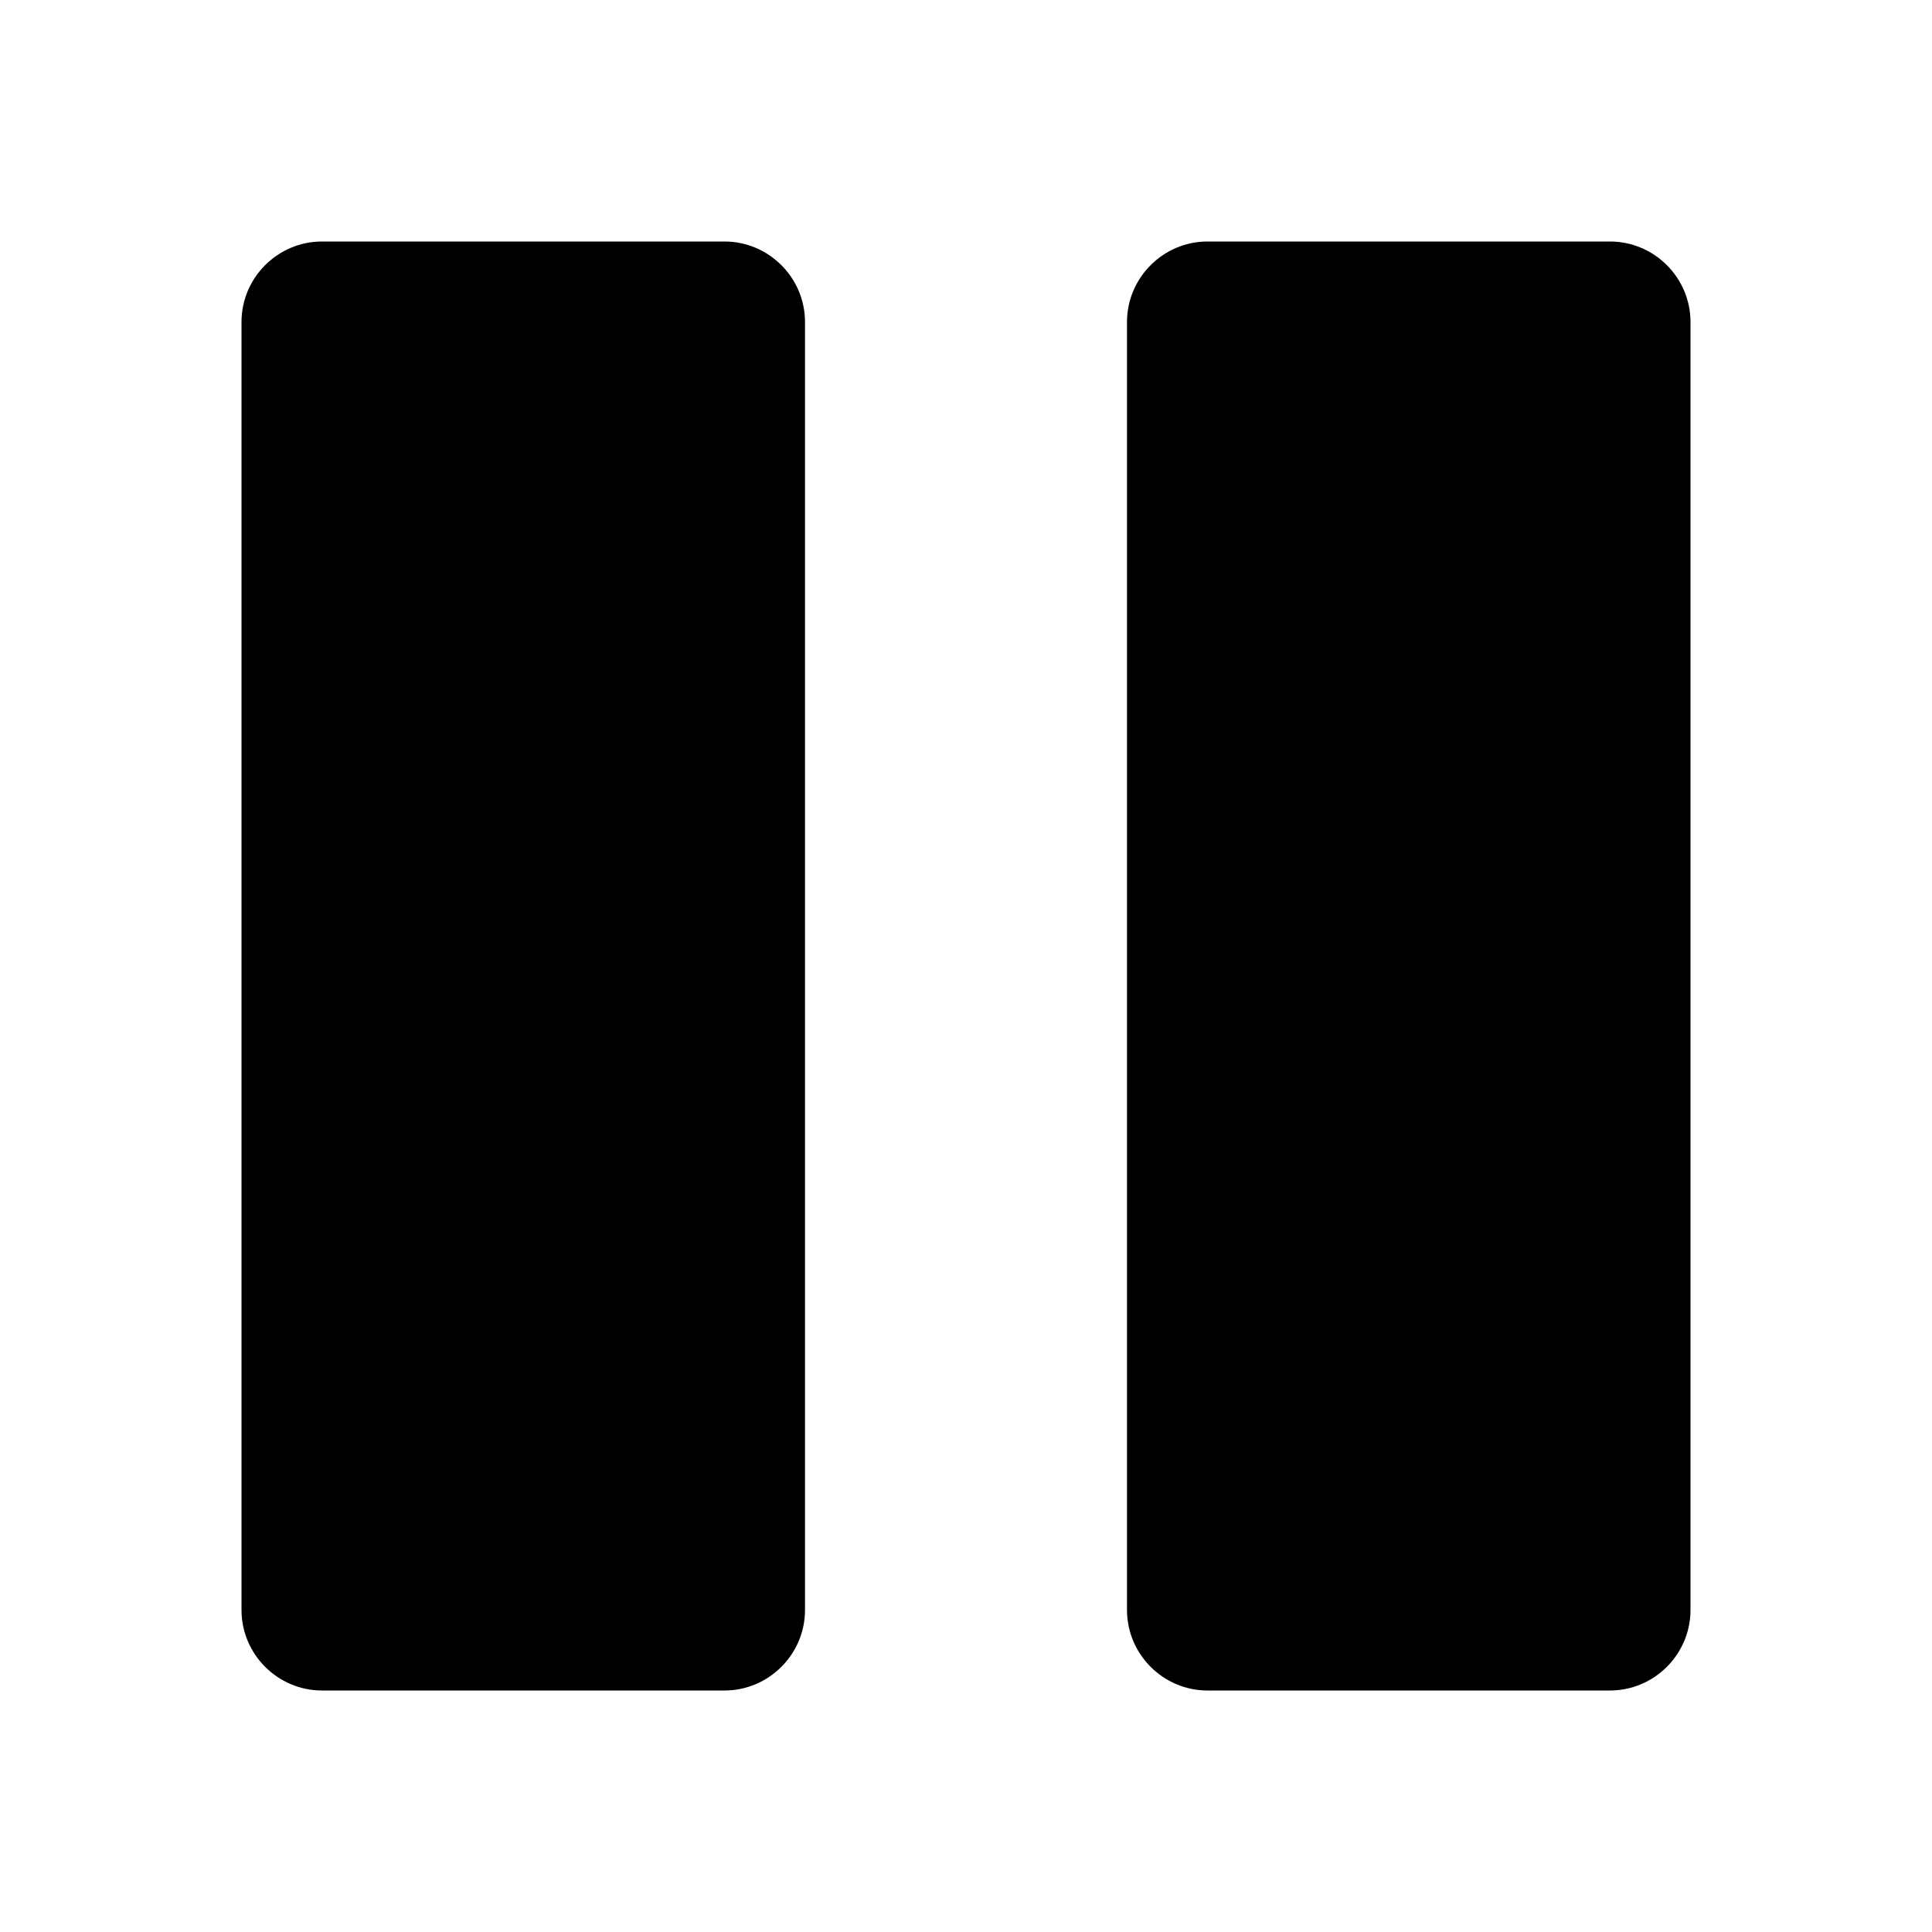
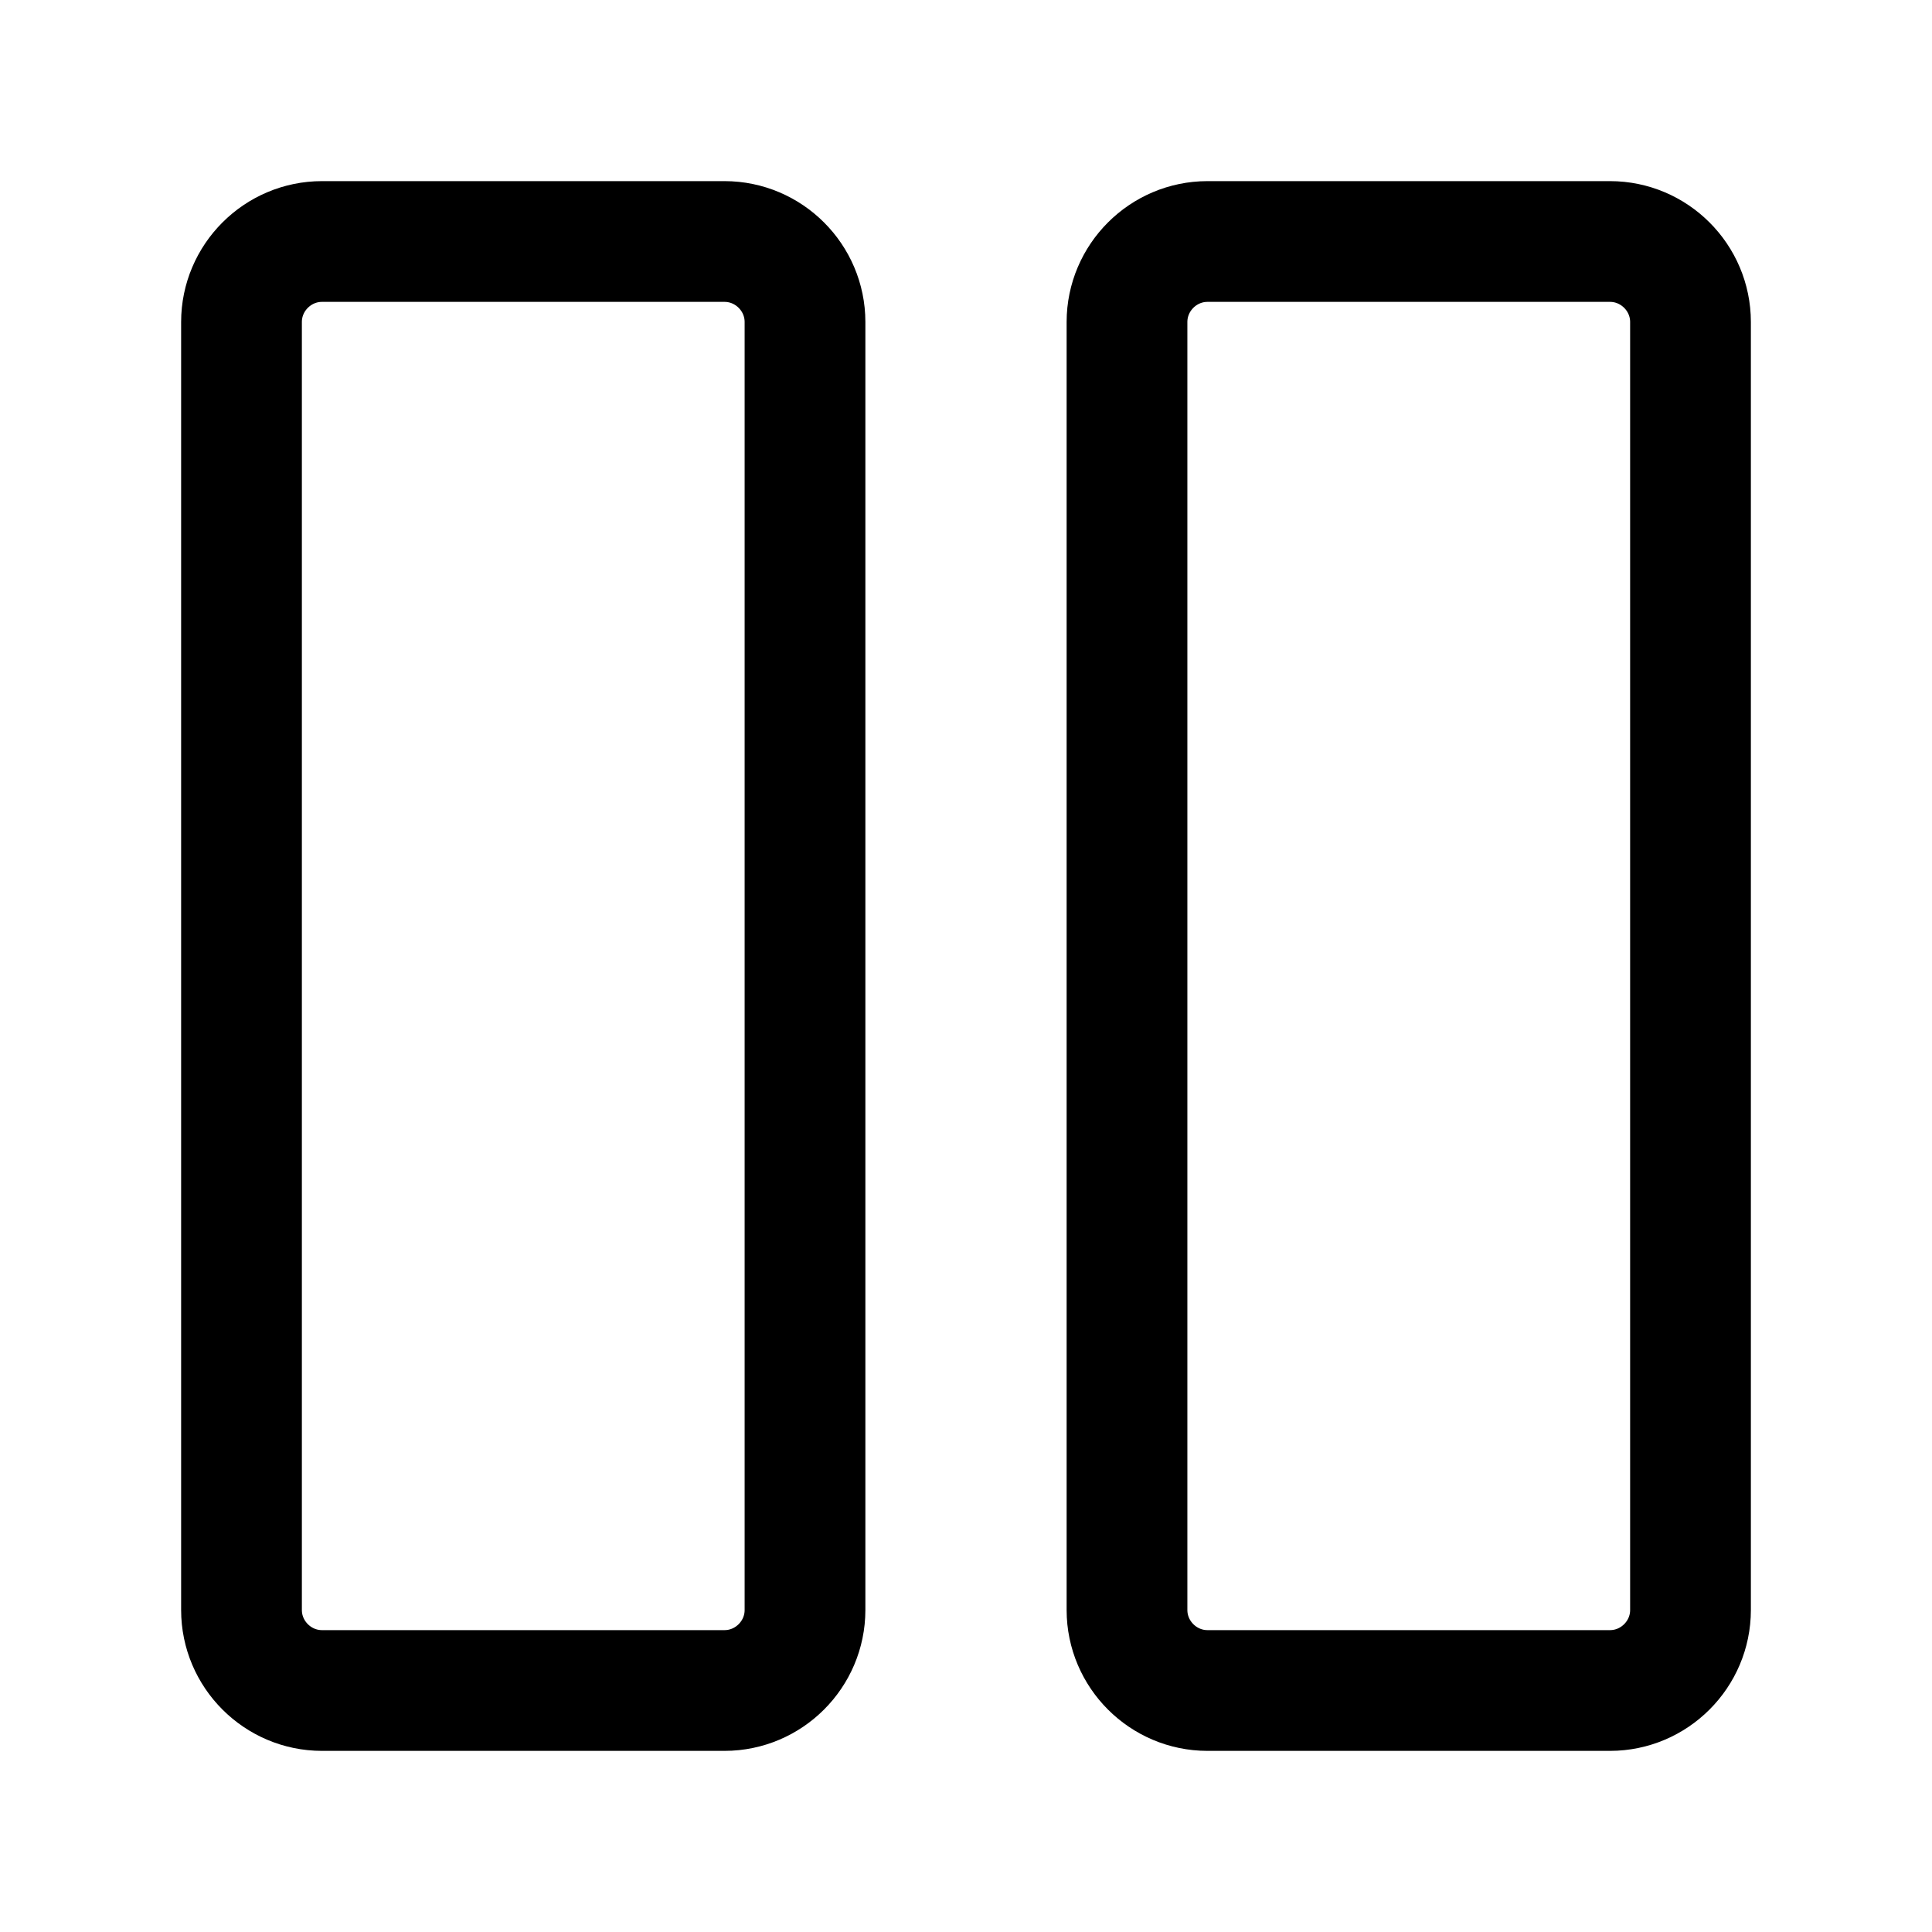
<svg xmlns="http://www.w3.org/2000/svg" width="24px" height="24px" viewBox="0 0 24 24" version="1.1">
  <g id="player-/-pause" stroke="none" stroke-width="1" fill="none" fill-rule="evenodd">
-     <path d="M10,20 C10,20.55 9.55,21 9,21 L4,21 C3.45,21 3,20.55 3,20 L3,4 C3,3.45 3.45,3 4,3 L9,3 C9.55,3 10,3.45 10,4 L10,20 Z" id="Fill-1" fill="#000000" />
-     <path d="M21,20 C21,20.55 20.55,21 20,21 L15,21 C14.45,21 14,20.55 14,20 L14,4 C14,3.45 14.45,3 15,3 L20,3 C20.55,3 21,3.45 21,4 L21,20 Z" id="Fill-3" fill="#000000" />
+     <path d="M10,20 C10,20.55 9.55,21 9,21 L4,21 C3.45,21 3,20.55 3,20 L3,4 C3,3.45 3.45,3 4,3 L9,3 C9.55,3 10,3.45 10,4 L10,20 Z" id="Fill-1" stroke="#000000" stroke-width="1.5" />
+     <path d="M21,20 C21,20.55 20.55,21 20,21 L15,21 C14.45,21 14,20.55 14,20 L14,4 C14,3.45 14.45,3 15,3 L20,3 C20.55,3 21,3.45 21,4 L21,20 Z" id="Fill-3" stroke="#000000" stroke-width="1.5" />
  </g>
</svg>
